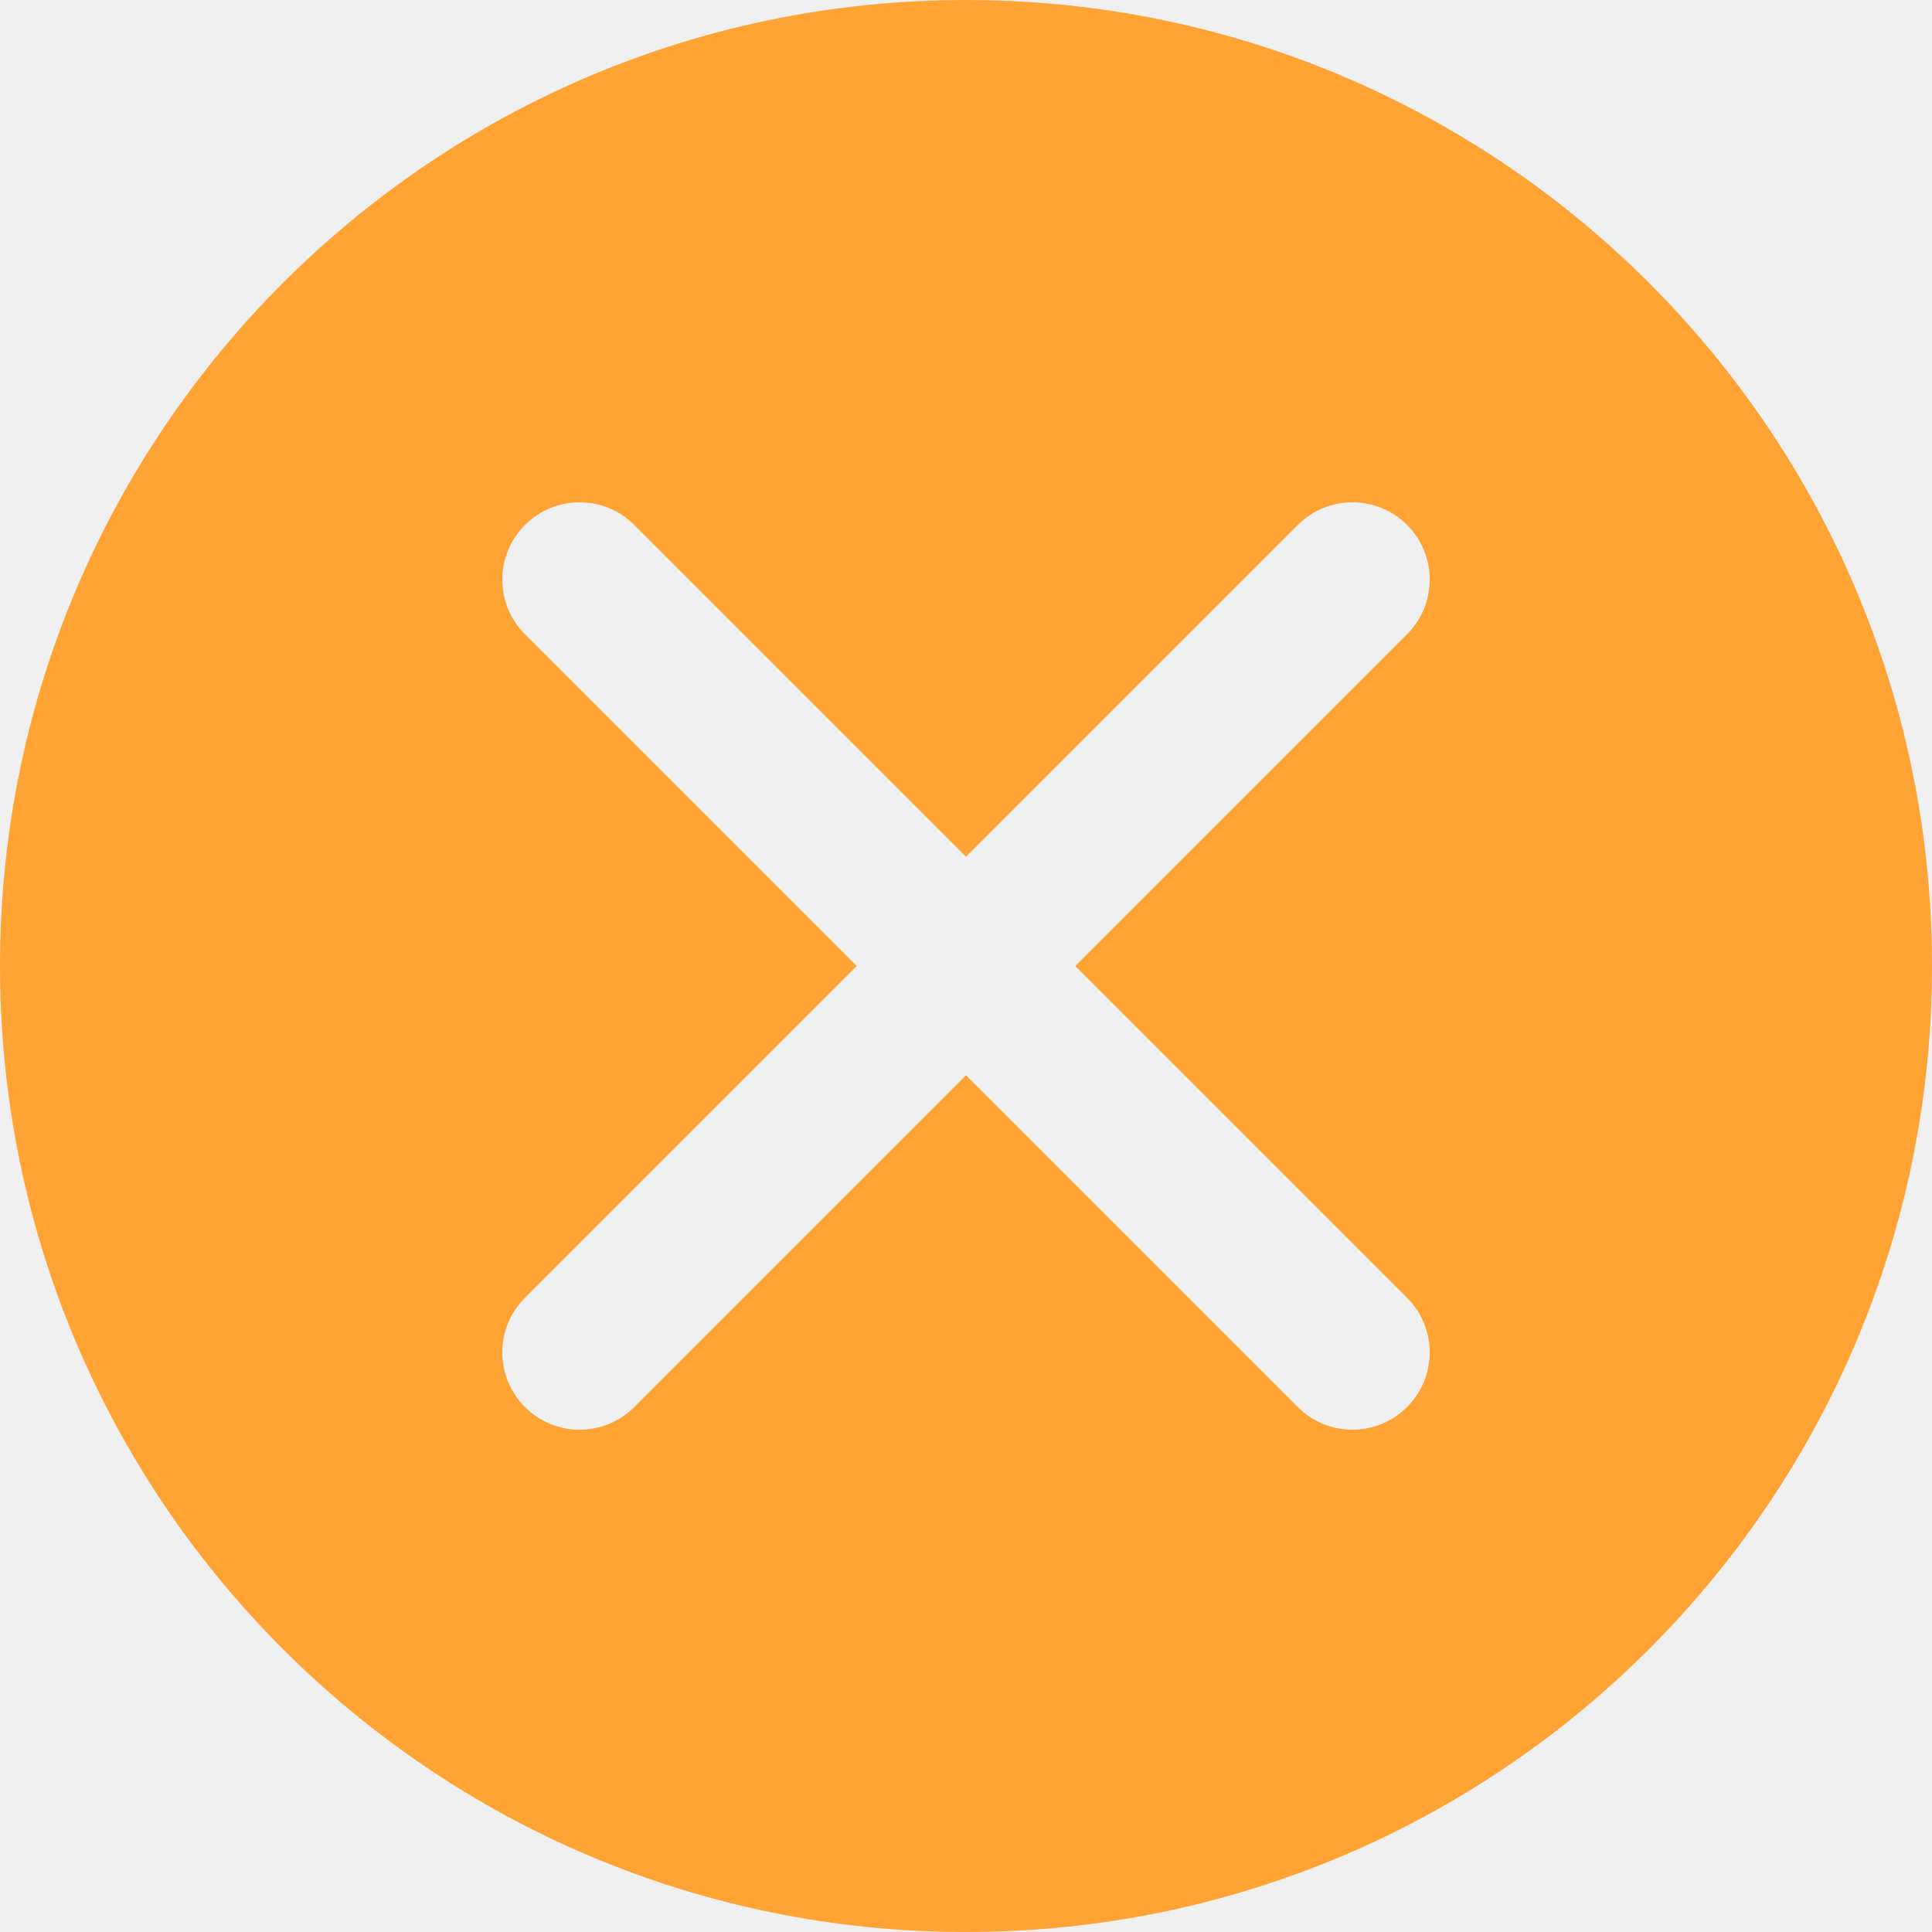
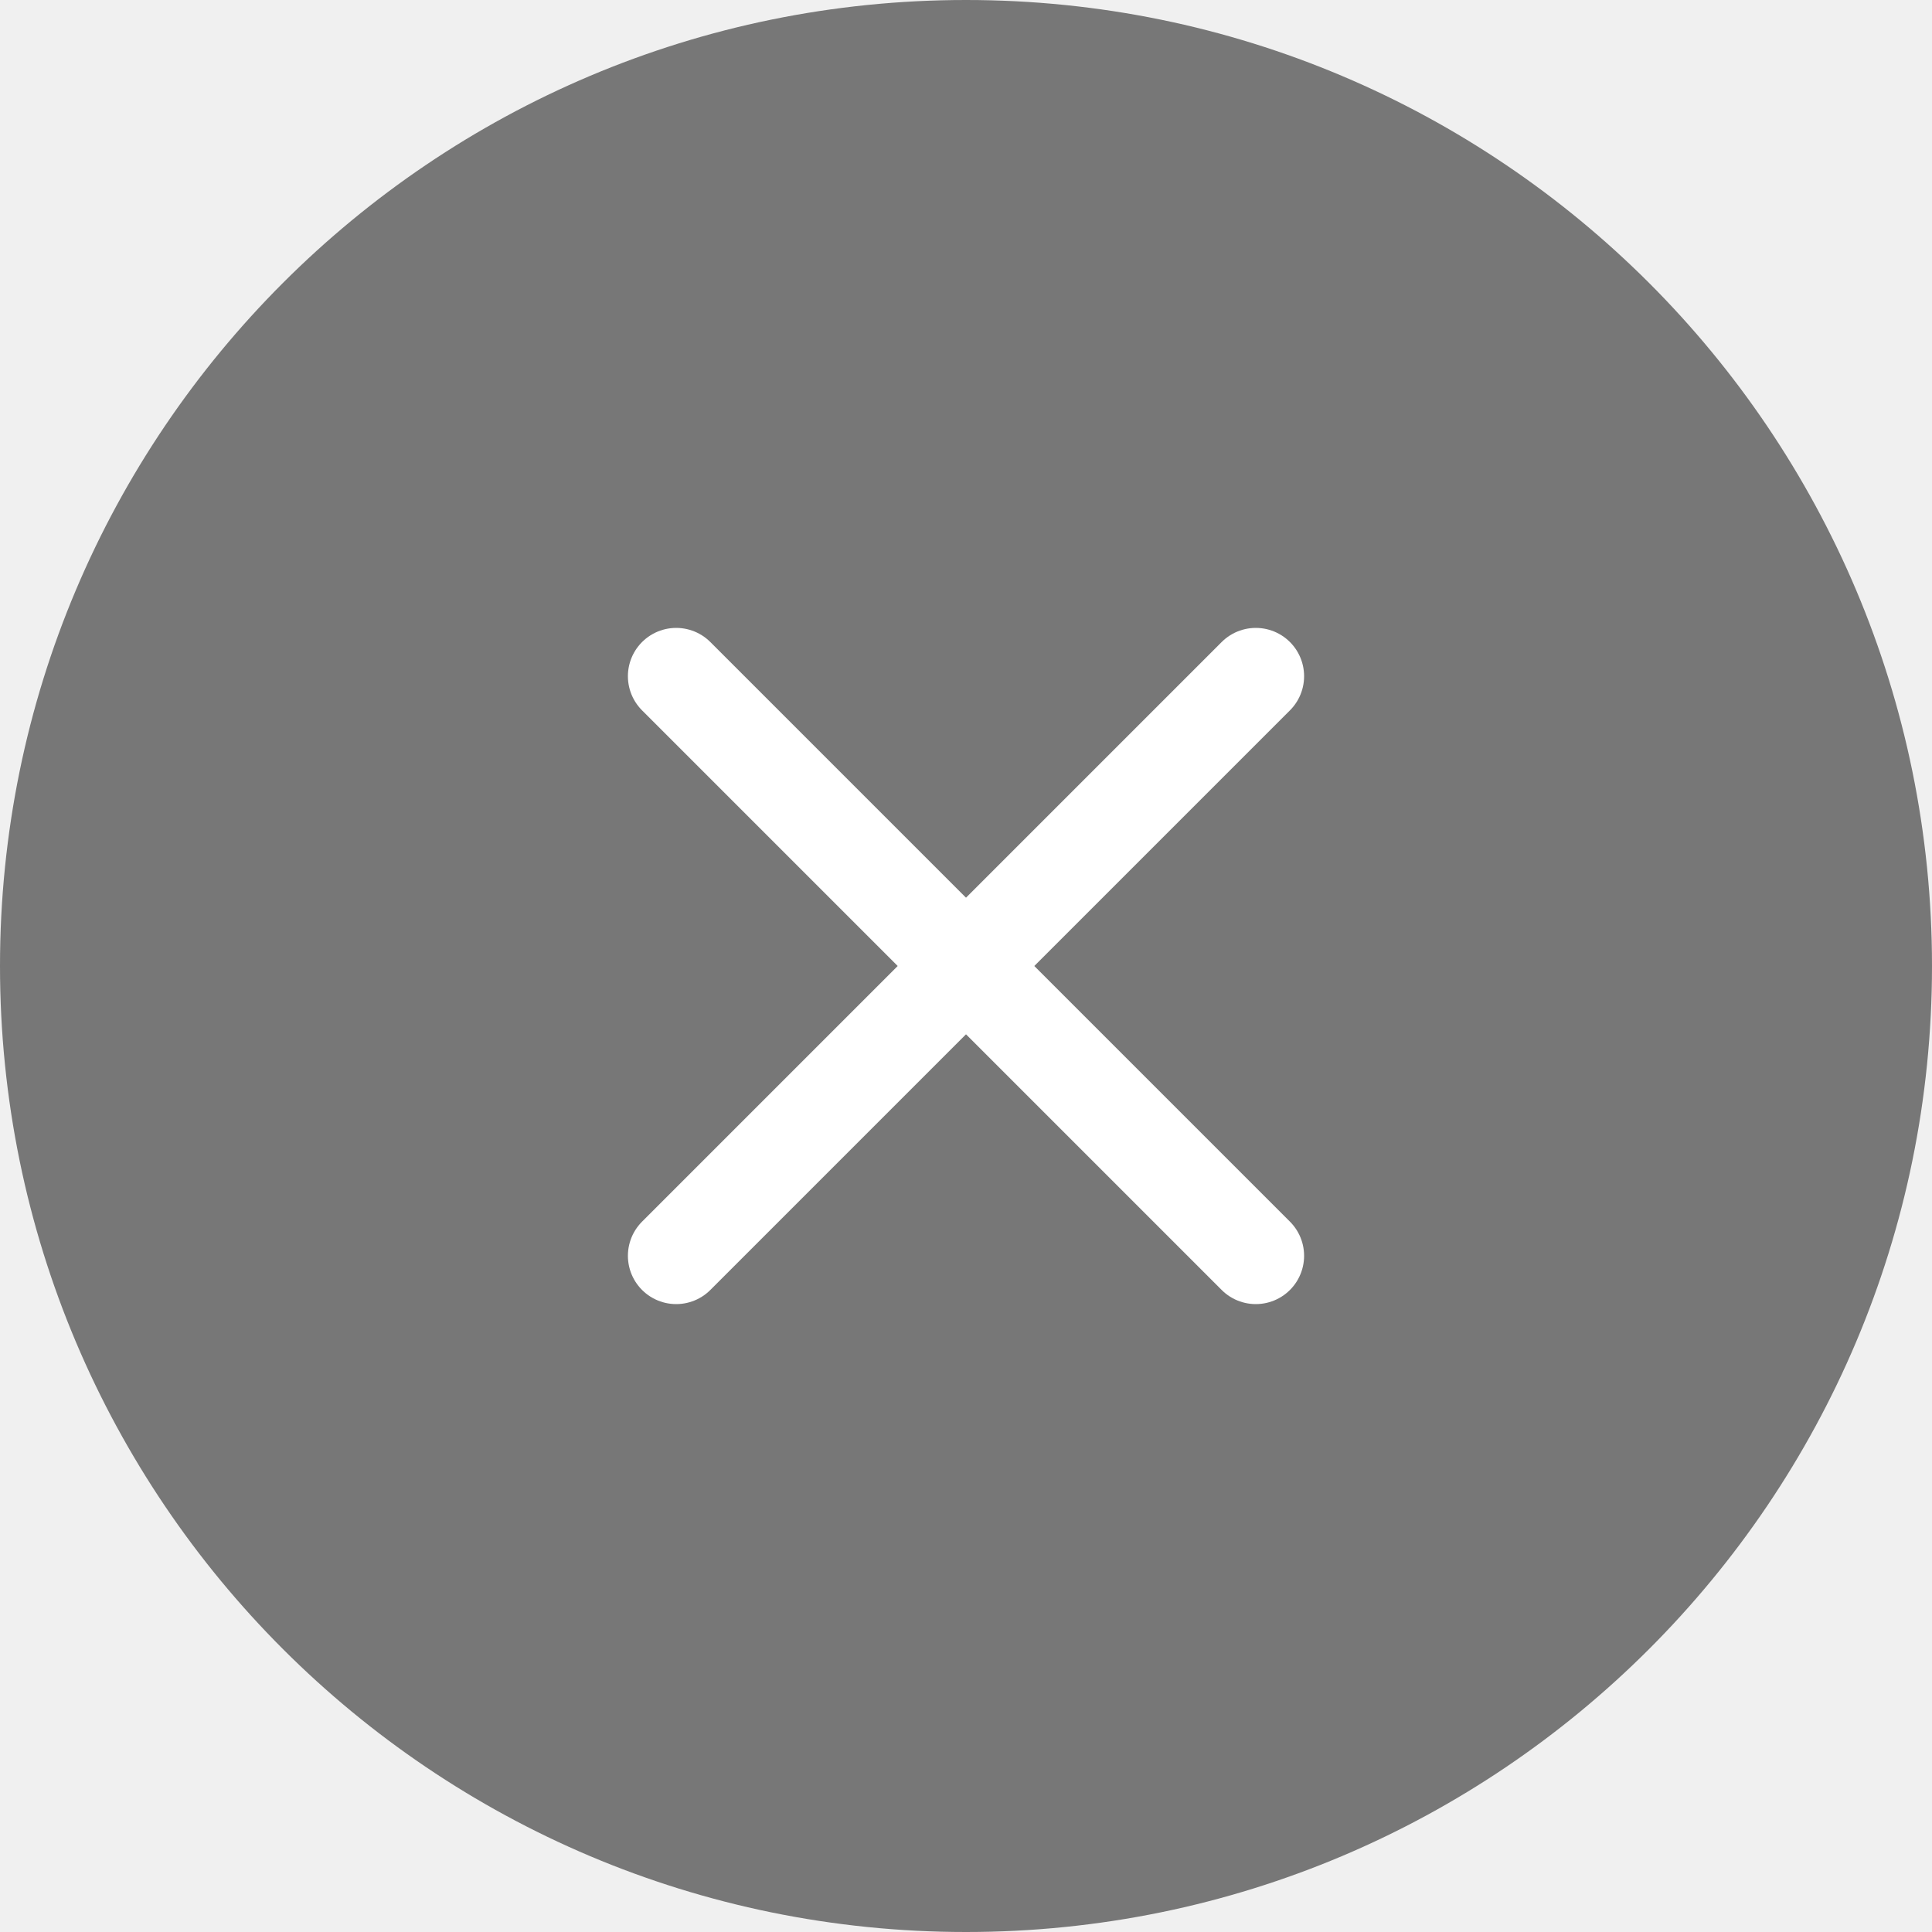
- <svg xmlns="http://www.w3.org/2000/svg" width="20" height="20" viewBox="0 0 25 25" fill="none">
-   <path fill-rule="evenodd" clip-rule="evenodd" d="M12.5 25C19.404 25 25 19.404 25 12.5C25 5.596 19.404 0 12.5 0C5.596 0 0 5.596 0 12.5C0 19.404 5.596 25 12.5 25ZM18.207 6.793C18.598 7.183 18.598 7.817 18.207 8.207L13.914 12.5L18.207 16.793C18.598 17.183 18.598 17.817 18.207 18.207C17.817 18.598 17.183 18.598 16.793 18.207L12.5 13.914L8.207 18.207C7.817 18.598 7.183 18.598 6.793 18.207C6.402 17.817 6.402 17.183 6.793 16.793L11.086 12.5L6.793 8.207C6.402 7.817 6.402 7.183 6.793 6.793C7.183 6.402 7.817 6.402 8.207 6.793L12.5 11.086L16.793 6.793C17.183 6.402 17.817 6.402 18.207 6.793Z" fill="#FFA434" />
+ <svg xmlns="http://www.w3.org/2000/svg" width="20" height="20" viewBox="0 0 20 20" fill="none">
+   <path d="M10 20C15.523 20 20 15.523 20 10C20 4.477 15.523 0 10 0C4.477 0 0 4.477 0 10C0 15.523 4.477 20 10 20Z" fill="#777777" />
+   <path d="M13 7L7 13" stroke="white" stroke-linecap="round" stroke-linejoin="round" />
+   <path d="M7 7L13 13" stroke="white" stroke-linecap="round" stroke-linejoin="round" />
</svg>
